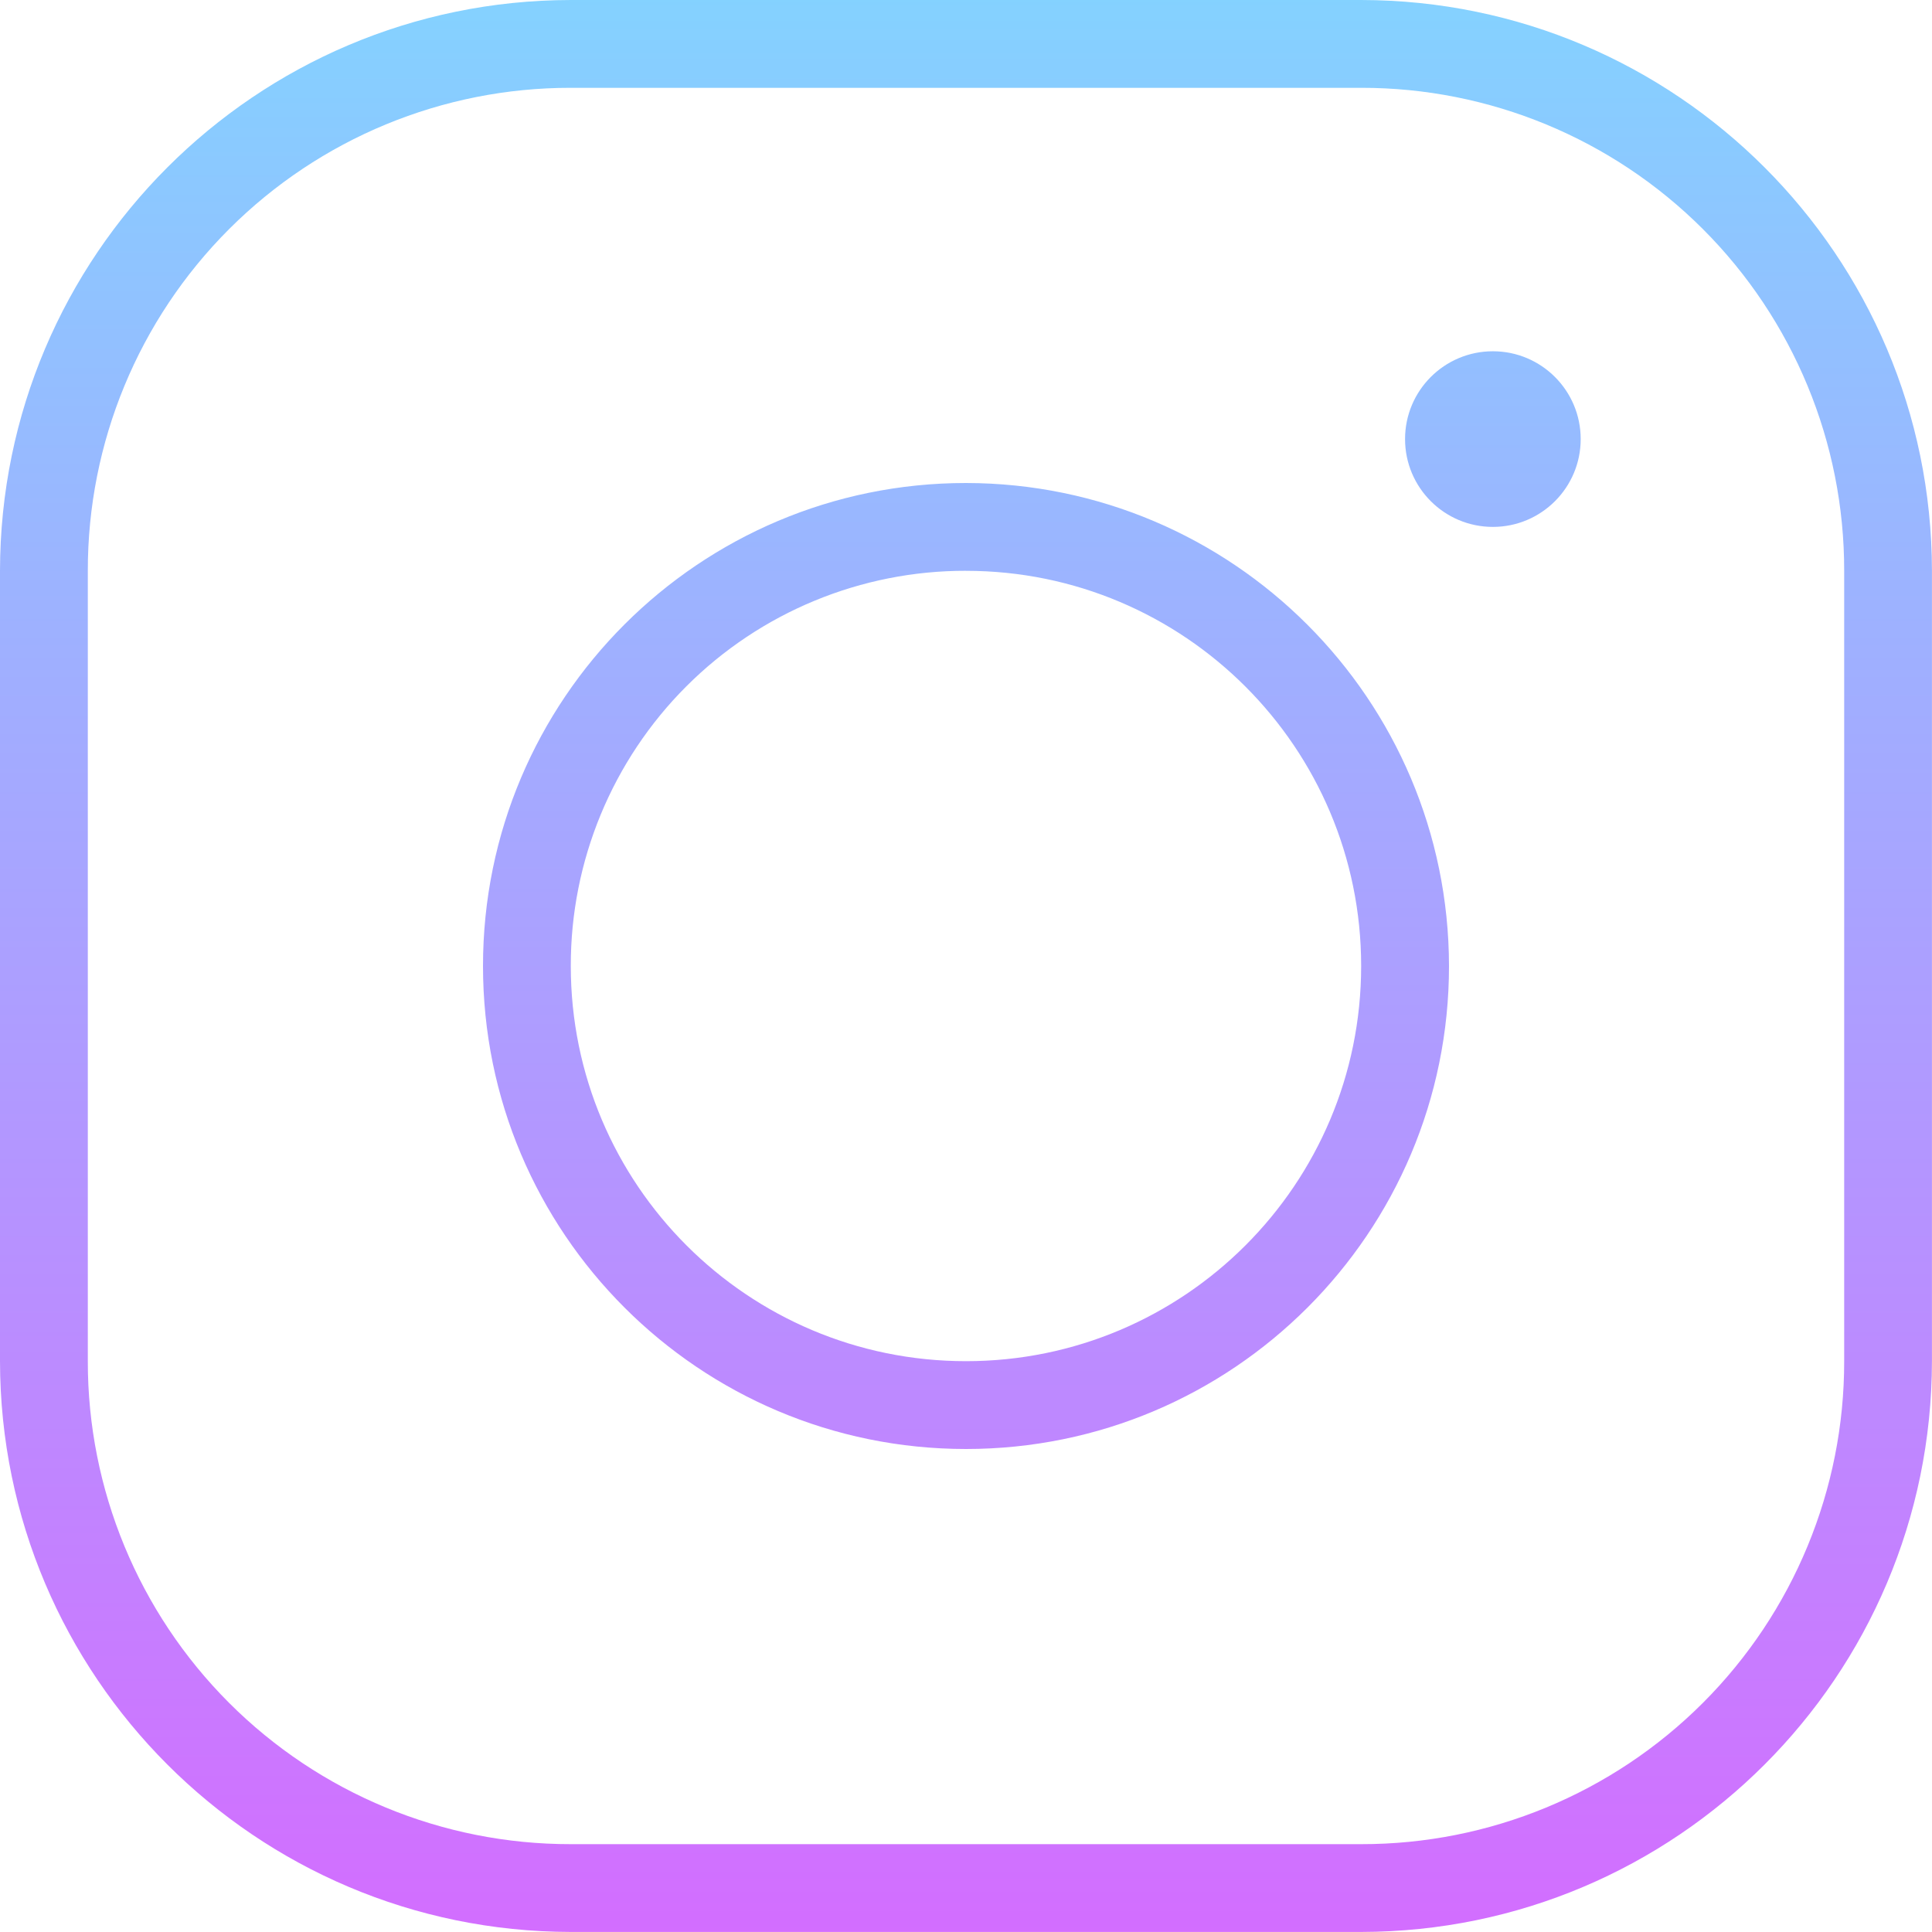
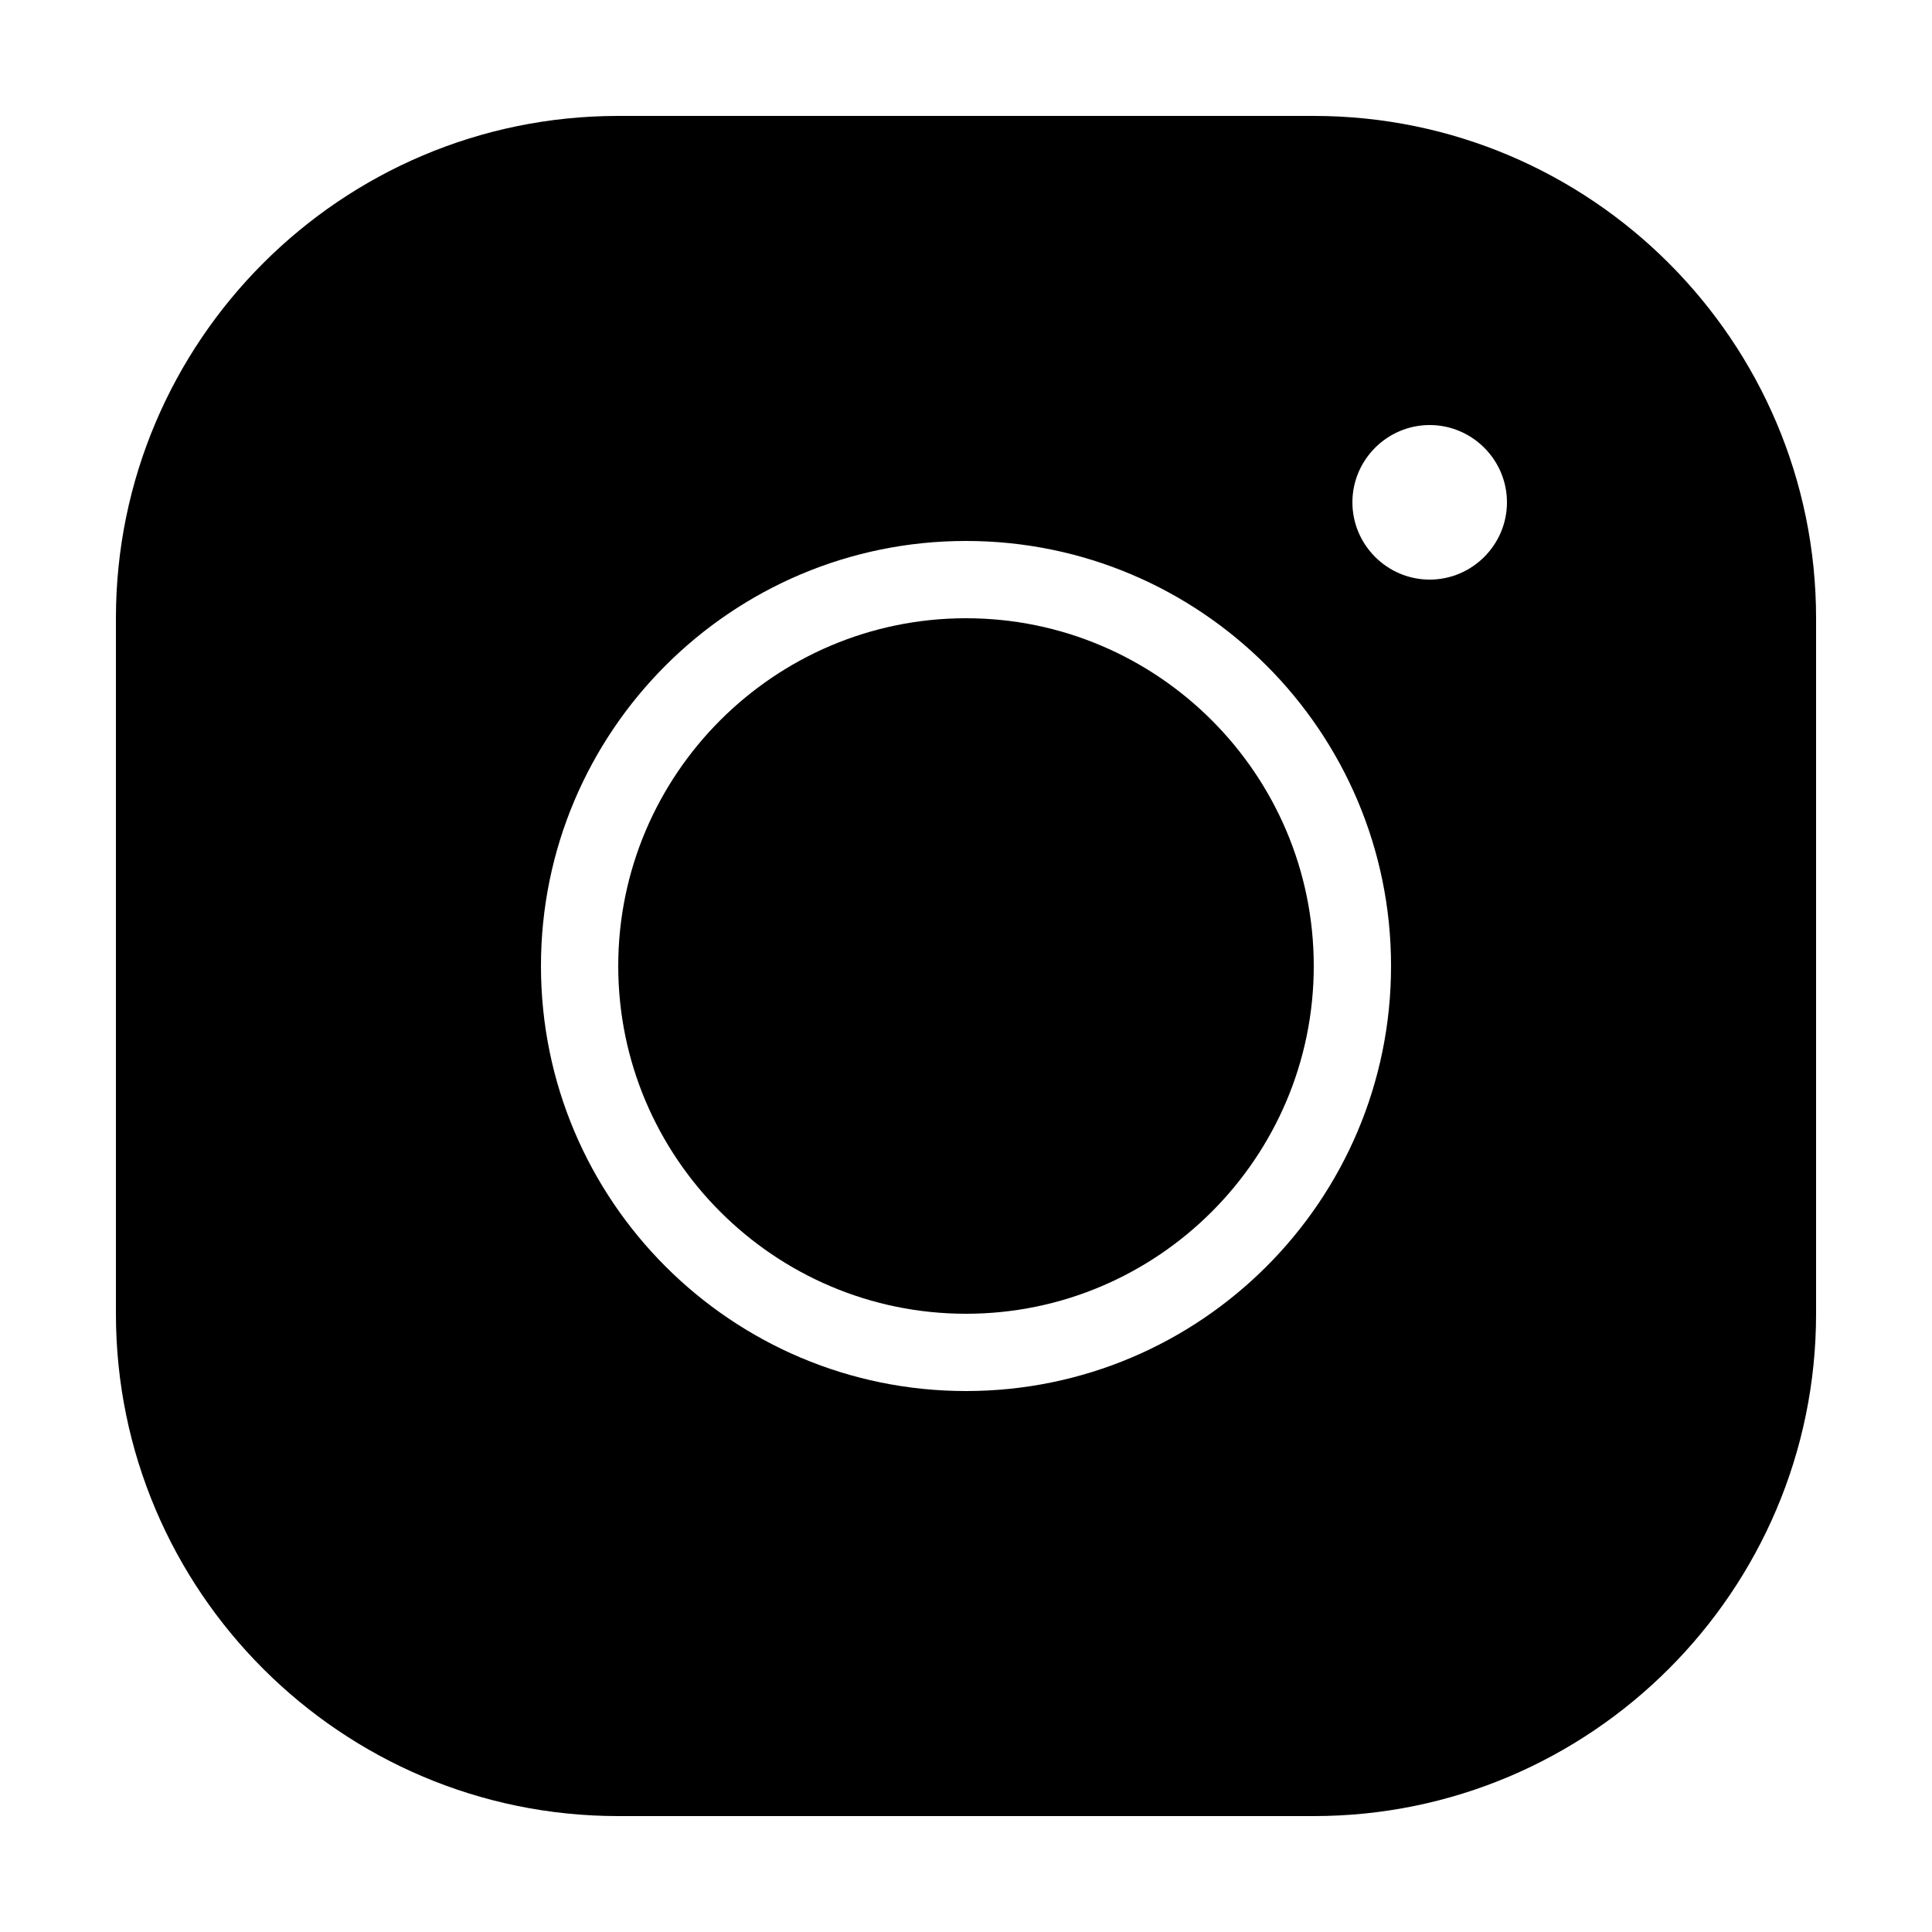
- <svg xmlns="http://www.w3.org/2000/svg" width="150.284" height="150.284" viewBox="0 0 150.284 150.284">
-   <defs>
-     <linearGradient id="linear-gradient" x1="0.5" x2="0.5" y2="1" gradientUnits="objectBoundingBox">
-       <stop offset="0" stop-color="#84d2ff" />
-       <stop offset="1" stop-color="#d36dff" />
-     </linearGradient>
-   </defs>
-   <path id="instagram" d="M47.4,3A44.455,44.455,0,0,0,3,47.4v61.48a44.455,44.455,0,0,0,44.4,44.4h61.48a44.455,44.455,0,0,0,44.4-44.4V47.4A44.455,44.455,0,0,0,108.882,3Zm0,6.831h61.48A37.521,37.521,0,0,1,146.453,47.4v61.48a37.521,37.521,0,0,1-37.571,37.571H47.4A37.521,37.521,0,0,1,9.831,108.882V47.4A37.521,37.521,0,0,1,47.4,9.831Zm71.726,20.493a6.831,6.831,0,1,0,6.831,6.831A6.831,6.831,0,0,0,119.128,30.324ZM78.142,40.571a37.571,37.571,0,1,0,37.571,37.571A37.623,37.623,0,0,0,78.142,40.571Zm0,6.831A30.74,30.74,0,1,1,47.4,78.142,30.688,30.688,0,0,1,78.142,47.4Z" transform="translate(-3 -3)" fill="url(#linear-gradient)" />
+ <svg xmlns="http://www.w3.org/2000/svg" viewBox="0 0 50 50" width="150px" height="150px">
+   <path d="M 16 3 C 8.83 3 3 8.83 3 16 L 3 34 C 3 41.17 8.83 47 16 47 L 34 47 C 41.17 47 47 41.17 47 34 L 47 16 C 47 8.83 41.17 3 34 3 L 16 3 z M 37 11 C 38.1 11 39 11.9 39 13 C 39 14.1 38.1 15 37 15 C 35.9 15 35 14.1 35 13 C 35 11.9 35.9 11 37 11 z M 25 14 C 31.07 14 36 18.93 36 25 C 36 31.07 31.07 36 25 36 C 18.93 36 14 31.07 14 25 C 14 18.93 18.93 14 25 14 z M 25 16 C 20.04 16 16 20.04 16 25 C 16 29.96 20.04 34 25 34 C 29.96 34 34 29.96 34 25 C 34 20.04 29.96 16 25 16 z" />
</svg>
